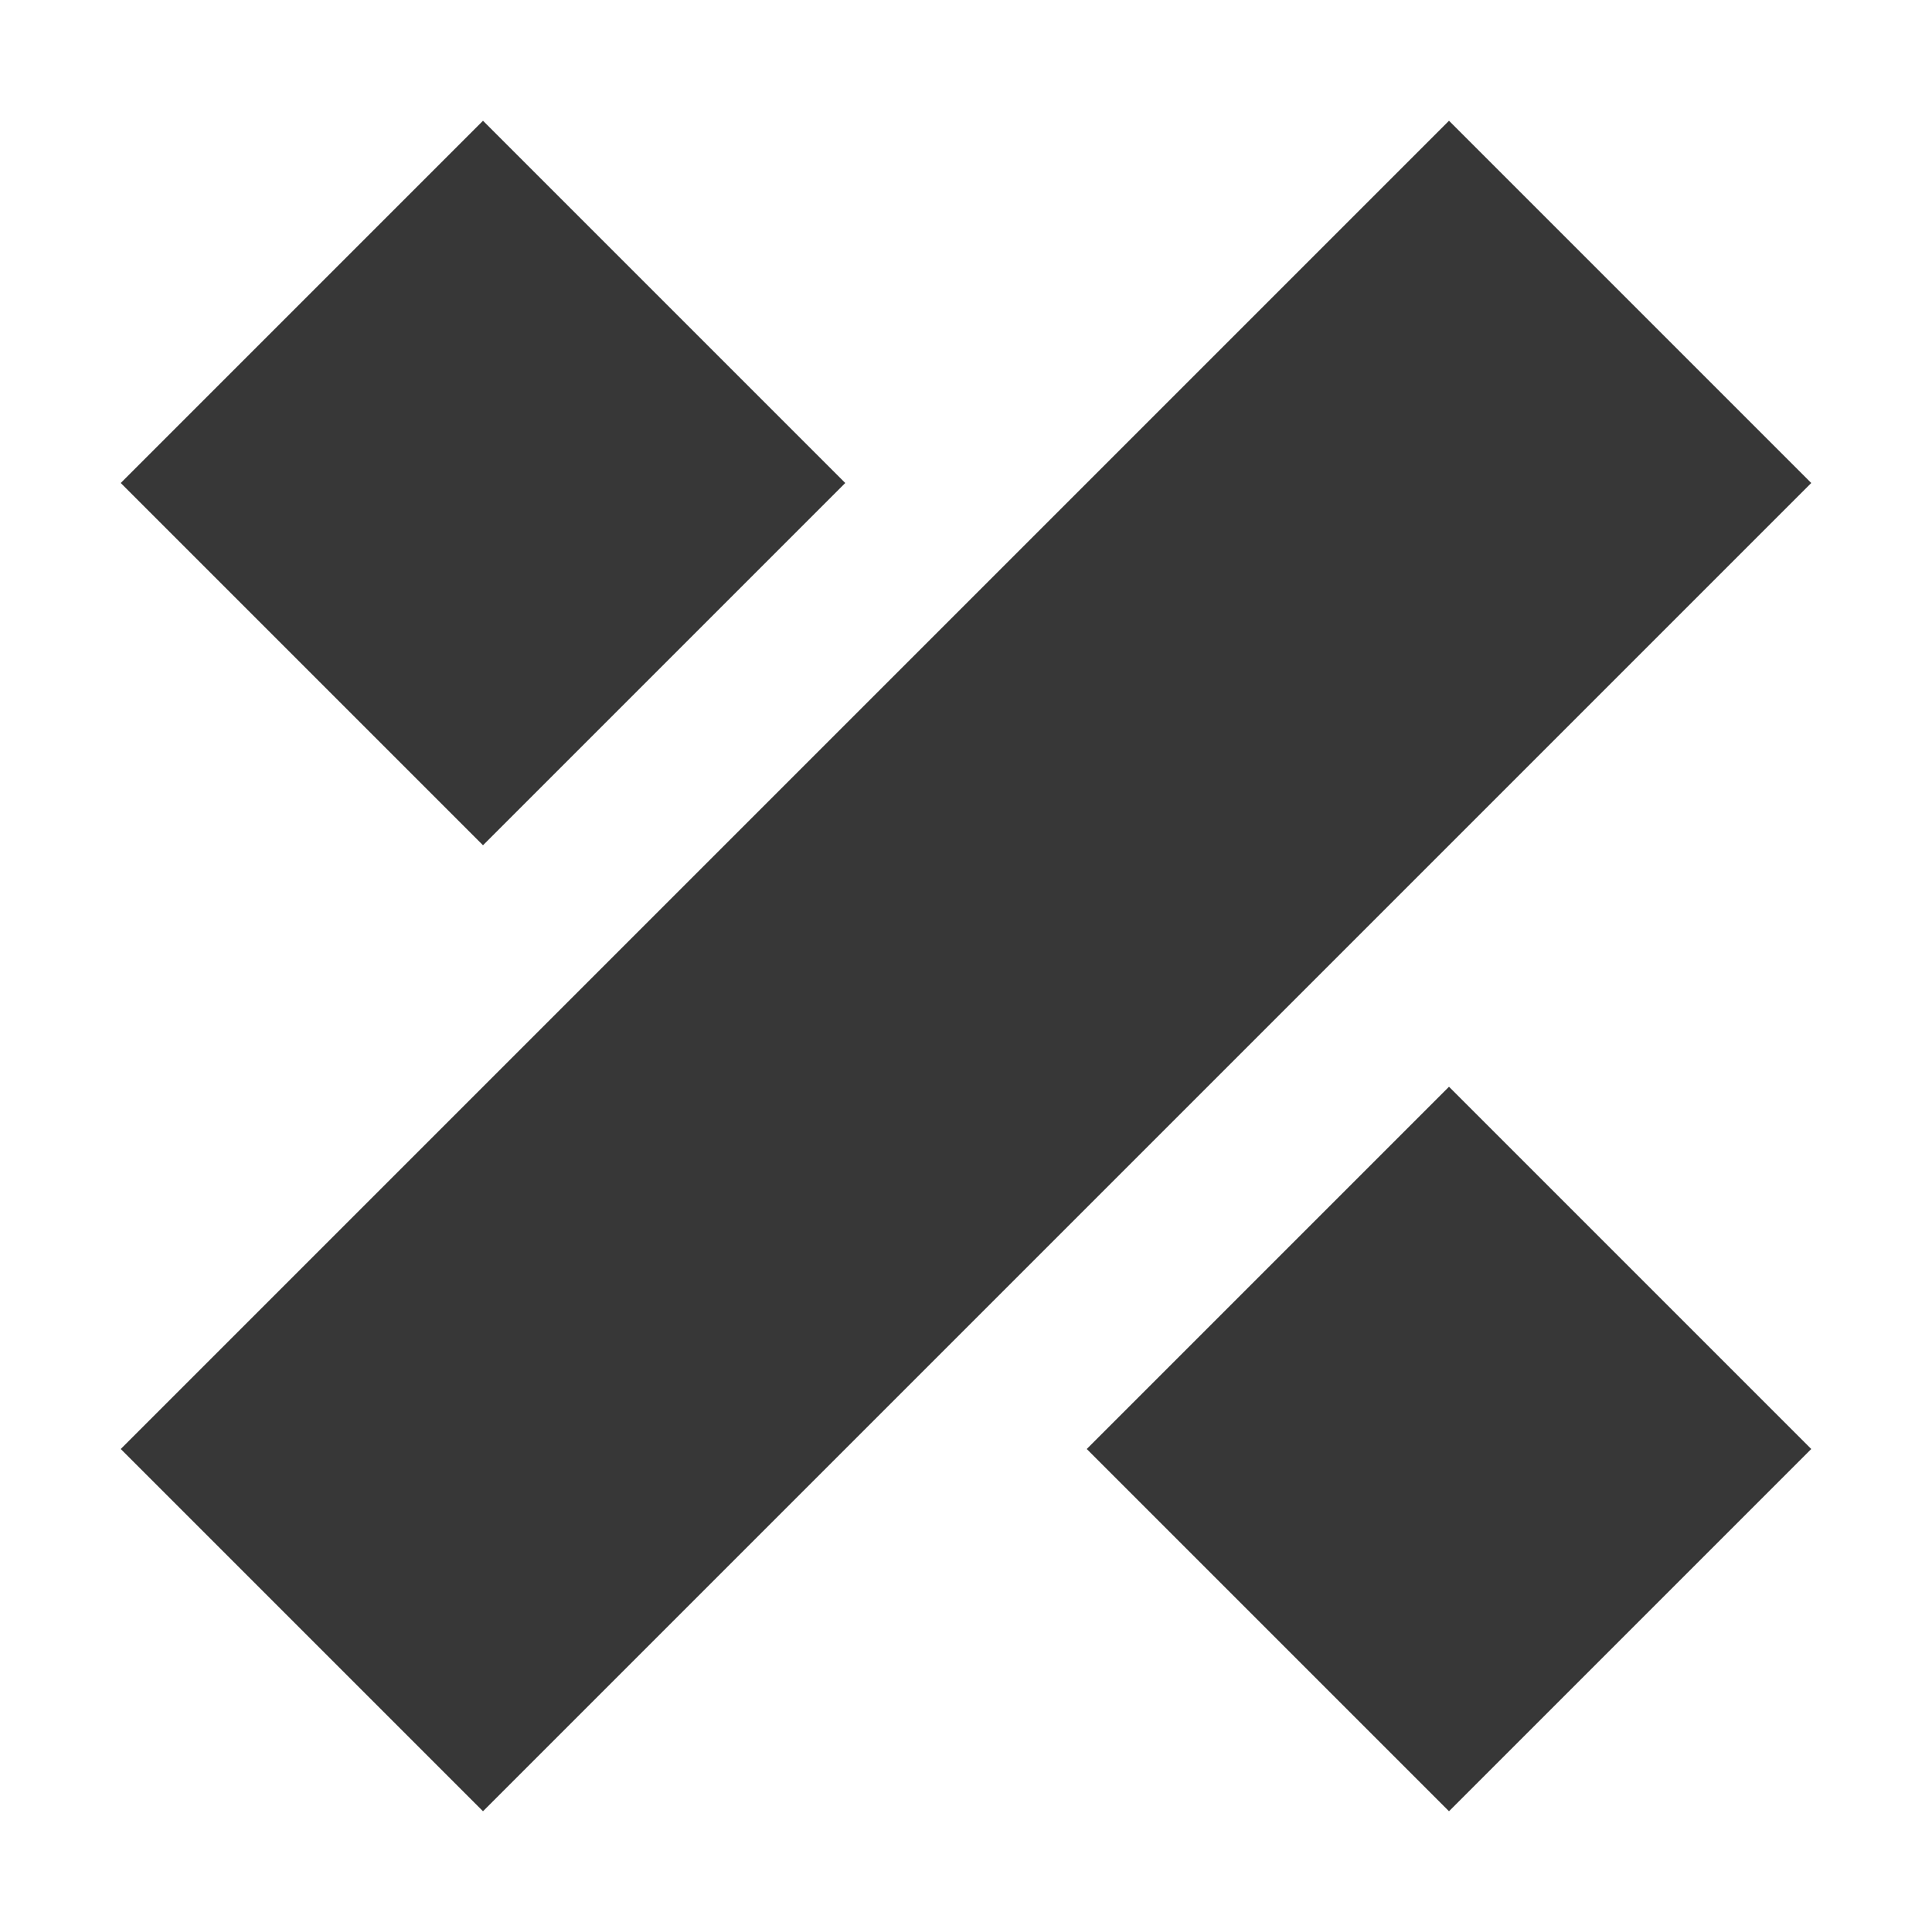
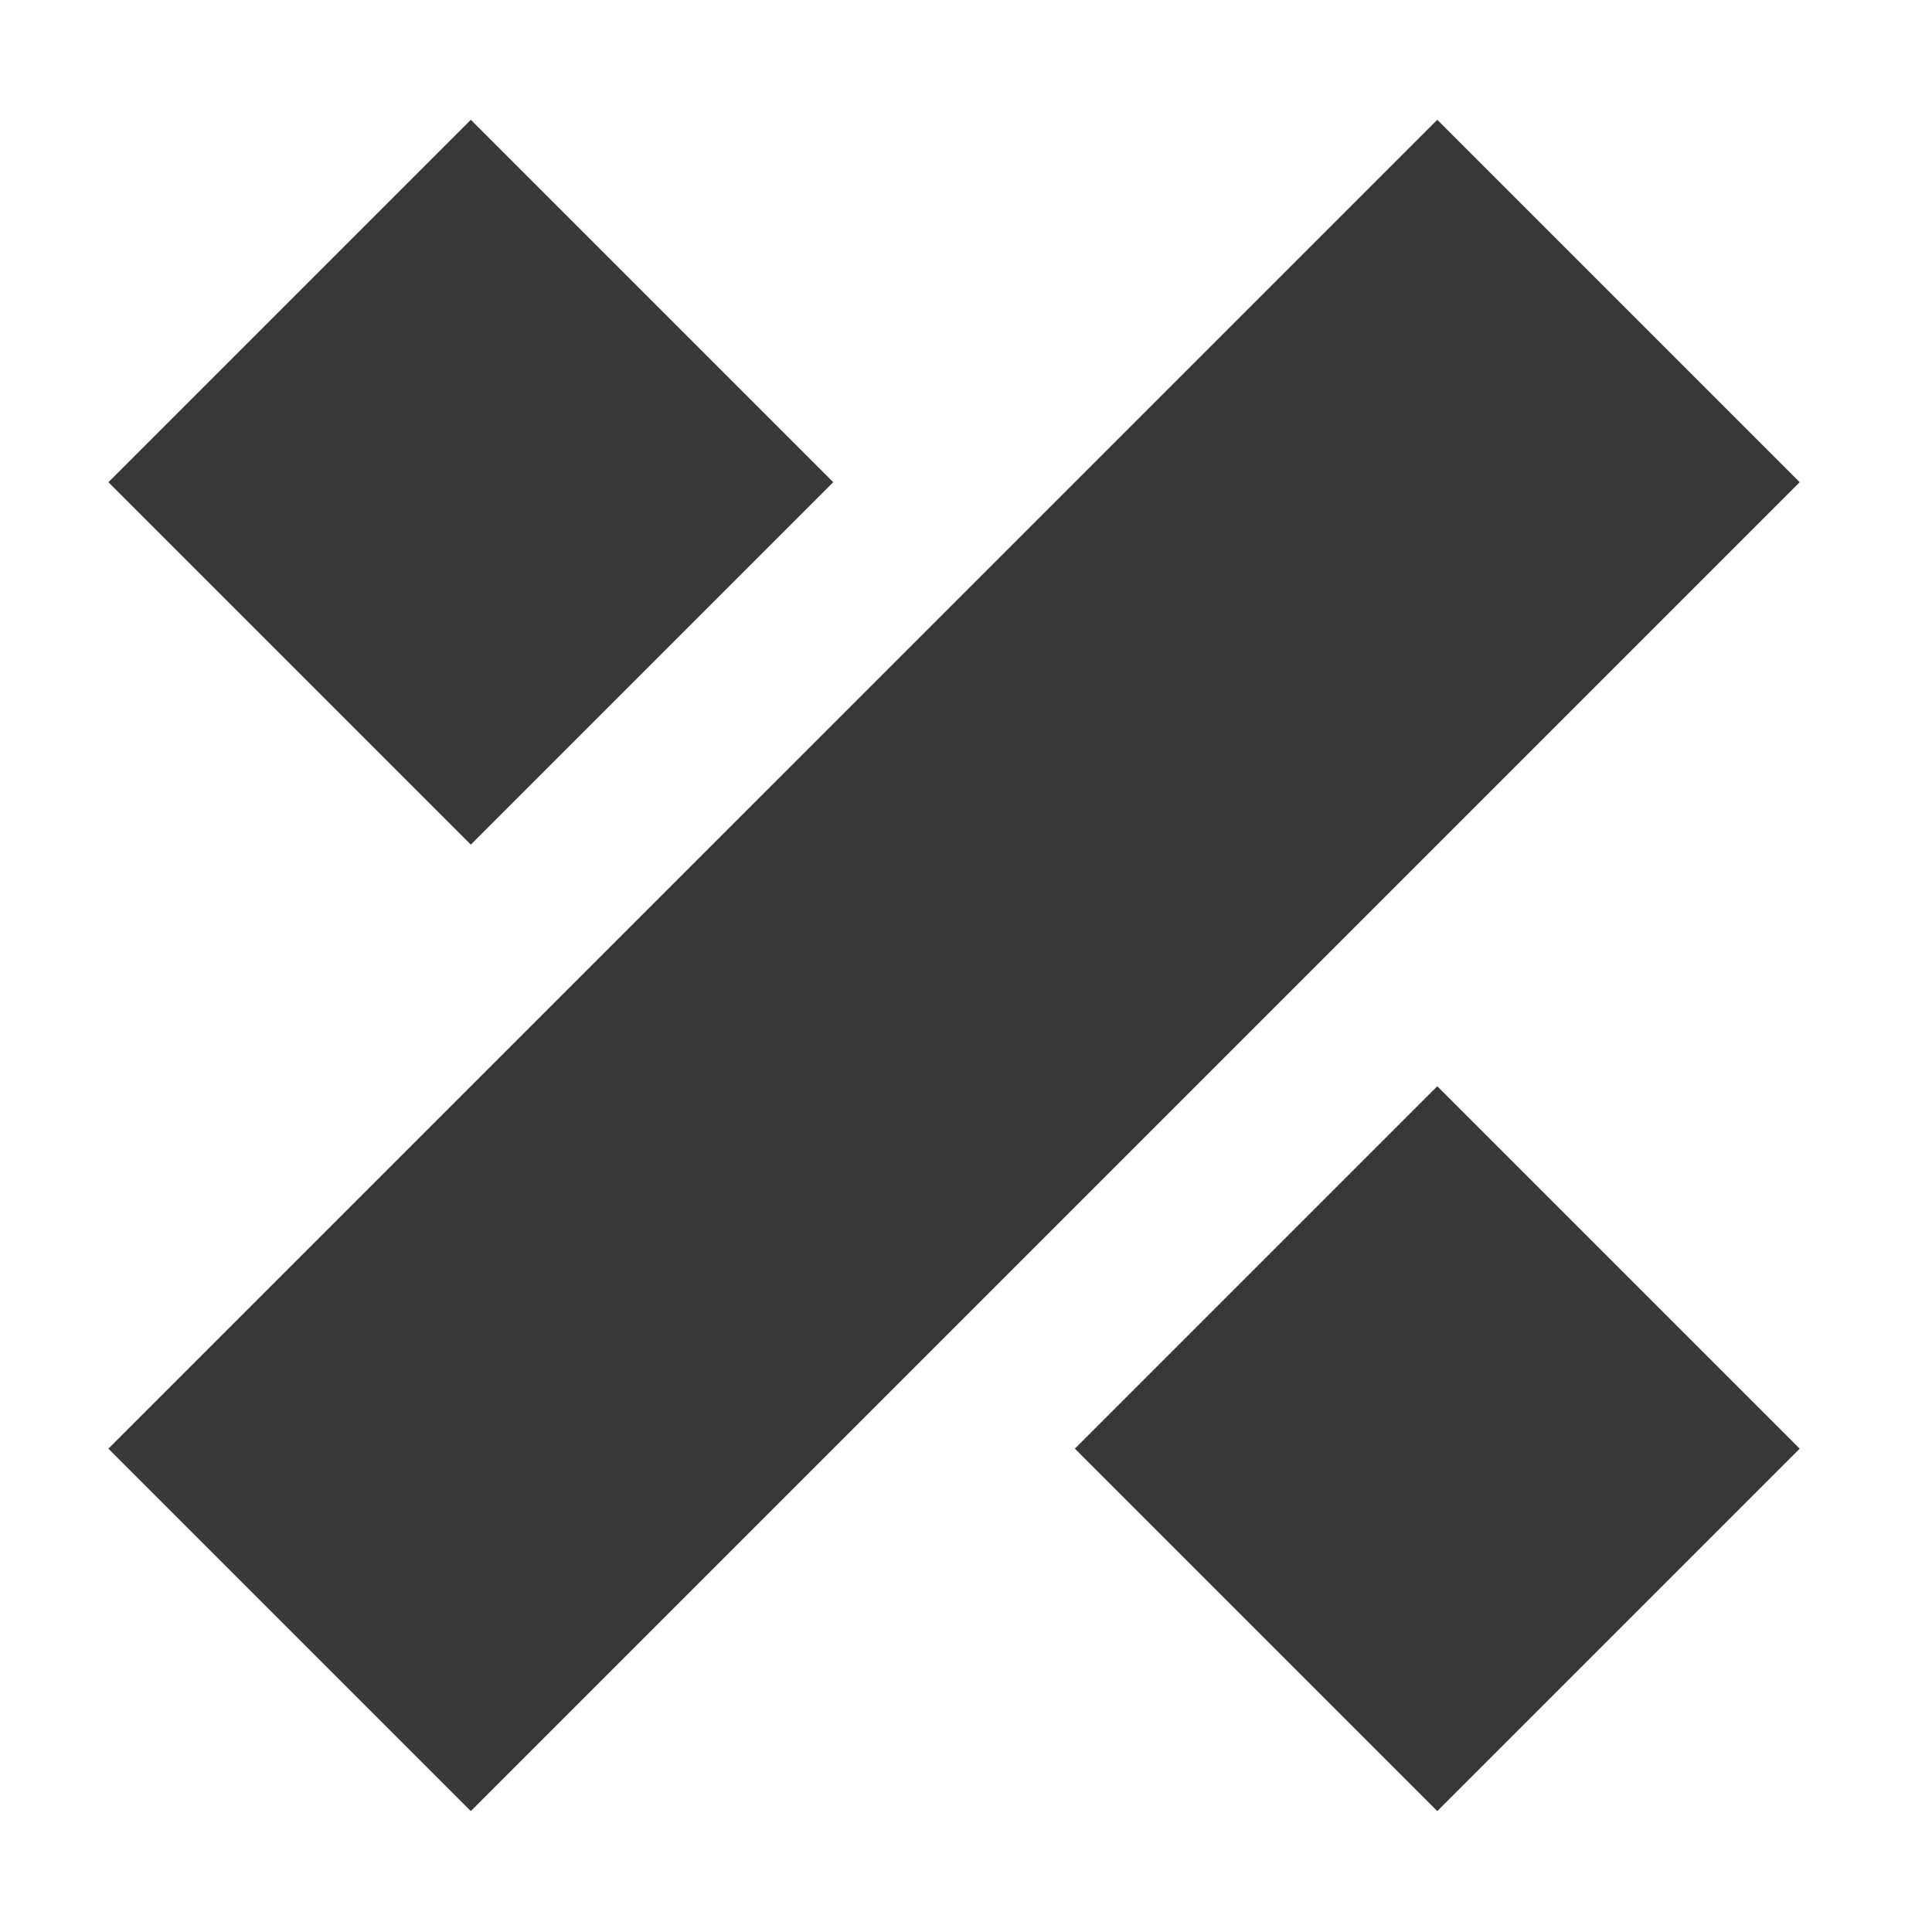
- <svg xmlns="http://www.w3.org/2000/svg" version="1.1" x="0px" y="0px" viewBox="0 0 16 16" enable-background="new 0 0 100 100" xml:space="preserve" id="svg3336" width="16" height="16">
-   <defs id="defs3370" />
-   <g transform="matrix(0,-0.0185914,-0.0185914,0,221.7681,17.30635)" id="g3338">
-     <path style="fill:#373737;fill-opacity:1;stroke:none;stroke-width:53.788px;stroke-linecap:butt;stroke-linejoin:miter;stroke-opacity:1" d="m 877.091,11713.378 -161.365,-161.365 -161.365,161.365 161.365,161.365 z" id="path4497" />
-     <path style="fill:#373737;fill-opacity:1;stroke:none;stroke-width:53.788px;stroke-linecap:butt;stroke-linejoin:miter;stroke-opacity:1" d="m 877.091,11283.071 -161.365,-161.365 -591.671,591.672 161.365,161.365 v 0 z" id="path4499" />
-     <path style="fill:#373737;fill-opacity:1;stroke:none;stroke-width:53.788px;stroke-linecap:butt;stroke-linejoin:miter;stroke-opacity:1" d="m 285.419,11444.436 161.365,-161.365 -161.365,-161.365 -161.365,161.365 z" id="path4501" />
+ <svg xmlns="http://www.w3.org/2000/svg" version="1.1" x="0px" y="0px" viewBox="0 0 16 16" xml:space="preserve" id="svg3336" width="16" height="16">
+   <style>path, circle, rect {color:#373737;}@media (prefers-color-scheme: dark) {path, circle, rect {color:#cacaca;}}</style>
+   <g transform="matrix(0 -.0186 -.0186 0 221.768 17.306)" id="g3338">
+     <path style="fill:currentColor;fill-opacity:1;stroke:none;stroke-width:53.788px;stroke-linecap:butt;stroke-linejoin:miter;stroke-opacity:1" d="m877.09 11713.378-161.364-161.365-161.365 161.365 161.365 161.365z" id="path4497" />
+     <path style="fill:currentColor;fill-opacity:1;stroke:none;stroke-width:53.788px;stroke-linecap:butt;stroke-linejoin:miter;stroke-opacity:1" d="m877.09 11283.071-161.364-161.365-591.672 591.672 161.365 161.365z" id="path4499" />
+     <path style="fill:currentColor;fill-opacity:1;stroke:none;stroke-width:53.788px;stroke-linecap:butt;stroke-linejoin:miter;stroke-opacity:1" d="m285.42 11444.436 161.364-161.365-161.365-161.365-161.365 161.365z" id="path4501" />
  </g>
</svg>
